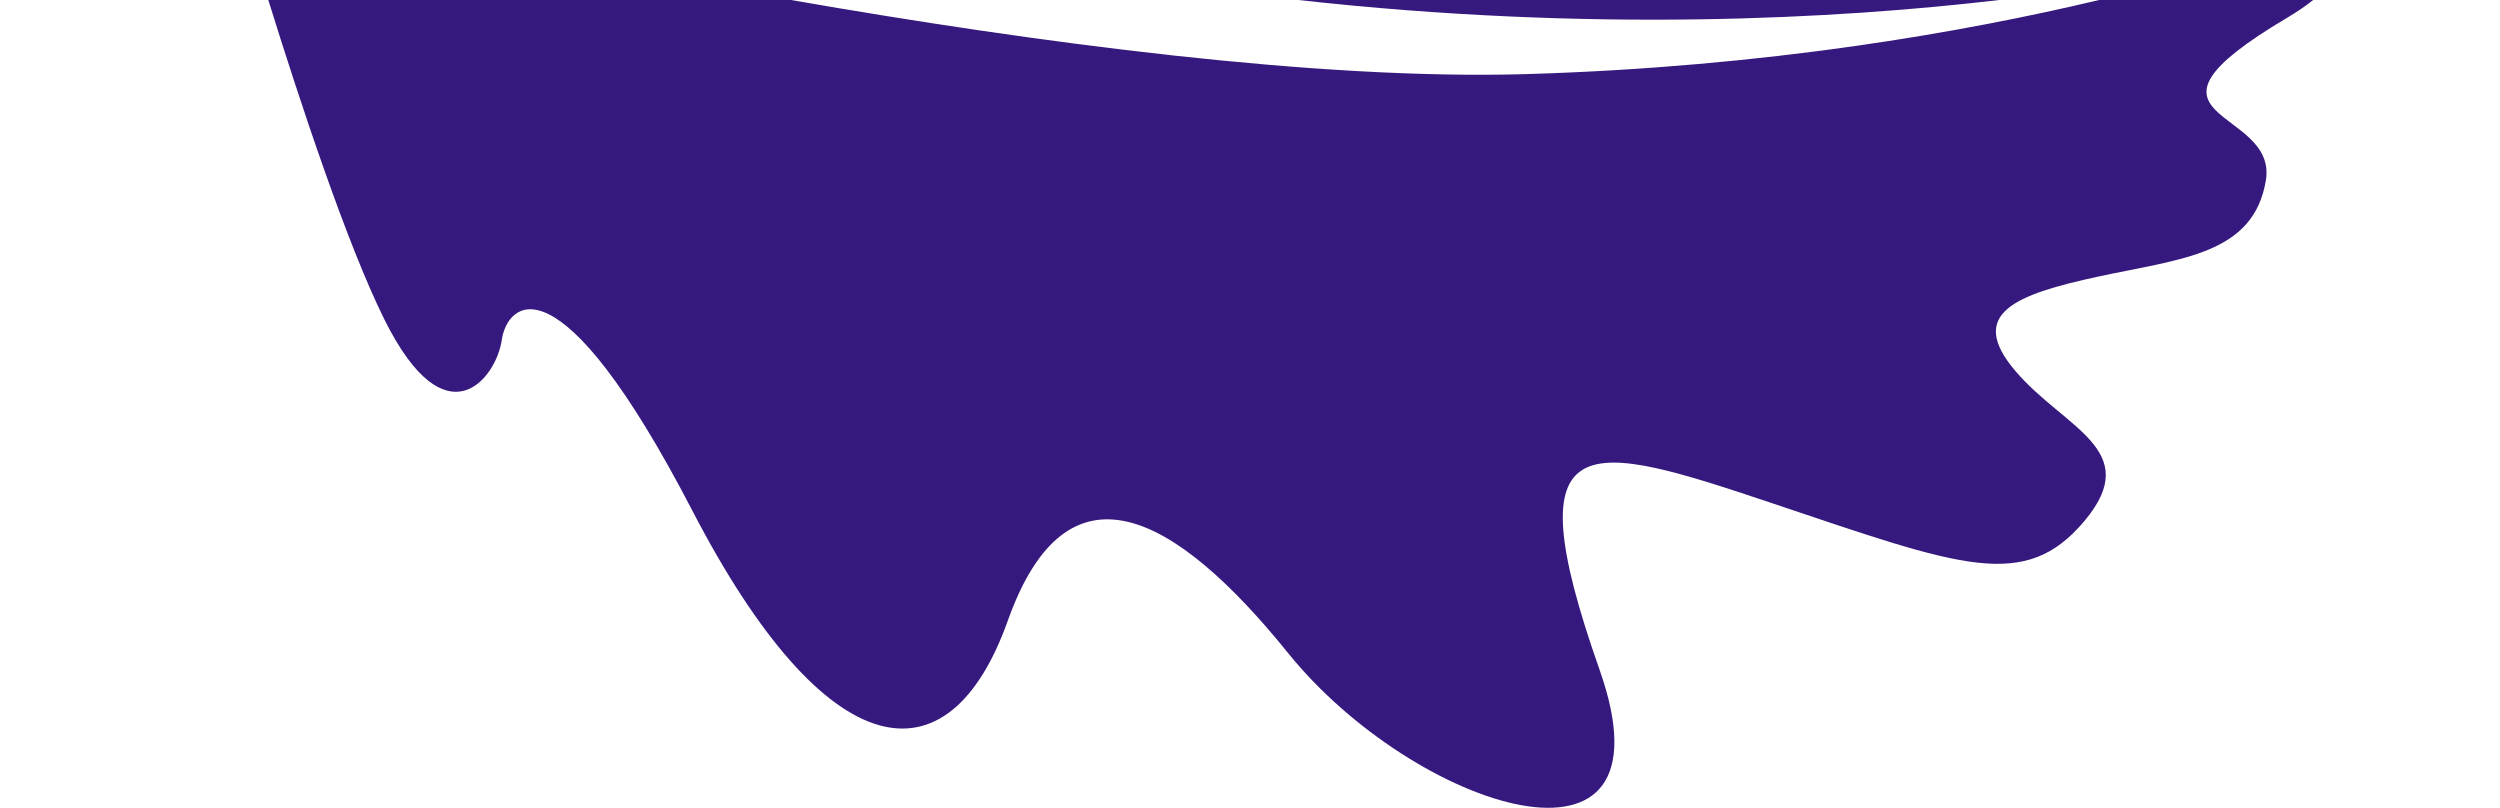
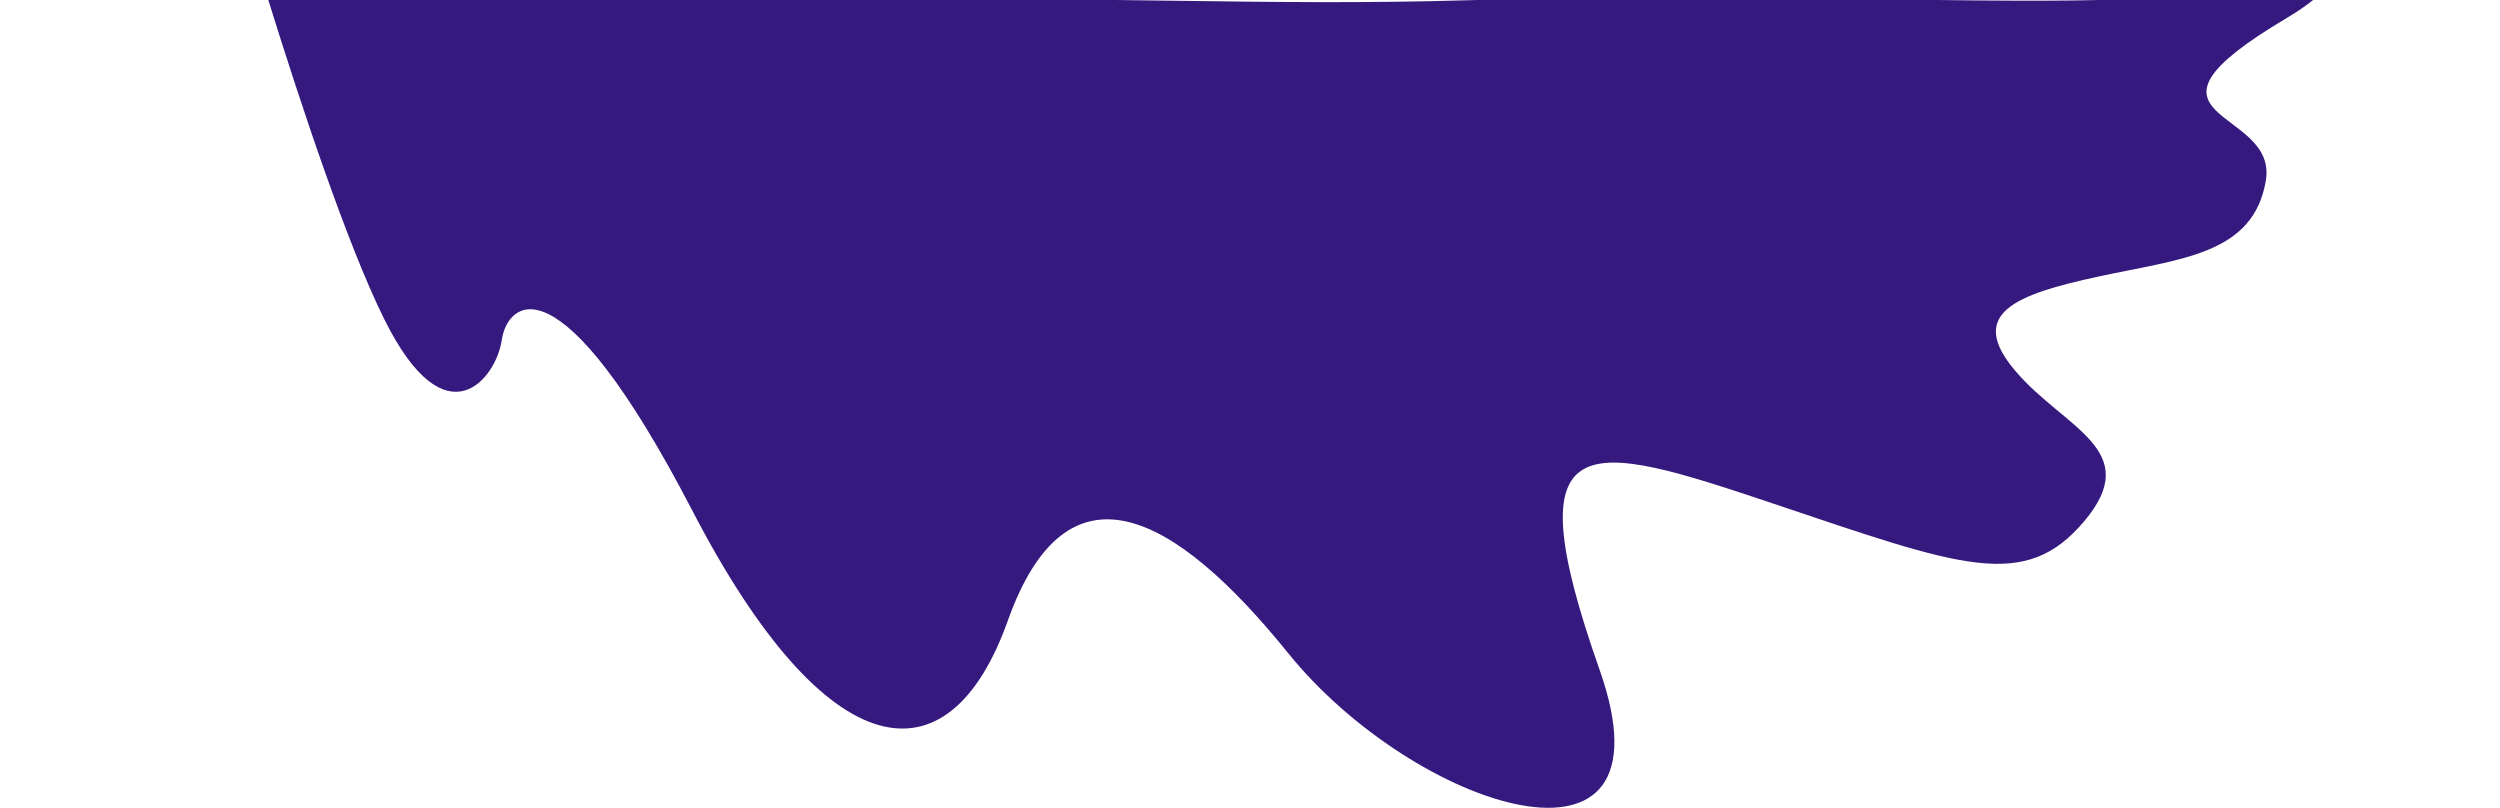
- <svg xmlns="http://www.w3.org/2000/svg" width="1600" height="517">
-   <path d="M171.715 0C191.86 64.814 222.013 156.159 246 204.434c39.666 79.83 71.66 37.324 75.121 13.226 3.461-24.098 36.055-56.45 122.024 109.23 85.968 165.681 164.035 176.49 201.865 70.311C682.84 291.022 751.49 327.68 824.44 418.04c80.207 99.348 250.7 156.474 199.28 10.594-56.621-160.631-7.87-146.304 111.746-106.137s160.48 56.398 198.629 10.865c38.148-45.533-12.767-59.019-44.207-95.89-31.441-36.872.064-49.012 53.049-60.473 52.984-11.46 99.36-14.035 107.216-61.537 7.858-47.502-98.365-37.75 13.733-104.164 6.322-3.746 11.8-7.52 16.539-11.297h-136.979c-85.902 20.45-212.327 42.846-366.652 47.422C843.918 51.362 664.204 27.525 506.22 0H171.715zm659.224 0c187.291 20.873 345.19 12.17 448.584 0H830.94z" fill="#36197f" />
+ <svg xmlns="http://www.w3.org/2000/svg" id="svg4" version="1.1" height="517" width="1600">
+   <defs id="defs8" />
+   <path id="path2" fill="#36197f" d="m 171.715,0 c 20.145,64.814 50.298,156.159 74.285,204.434 39.666,79.83 71.66,37.324 75.121,13.226 3.461,-24.098 36.055,-56.45 122.024,109.23 85.968,165.681 164.035,176.49 201.865,70.311 37.83,-106.179 106.48,-69.521 179.43,20.839 80.207,99.348 250.7,156.474 199.28,10.594 -56.621,-160.631 -7.87,-146.304 111.746,-106.137 119.616,40.167 160.48,56.398 198.629,10.865 38.148,-45.533 -12.767,-59.019 -44.207,-95.89 -31.441,-36.872 0.064,-49.012 53.049,-60.473 52.984,-11.46 99.36,-14.035 107.216,-61.537 7.858,-47.502 -98.365,-37.75 13.733,-104.164 6.322,-3.746 11.8,-7.52 16.539,-11.297 H 1343.446 C 1257.544,2.148 1094.513,-4.436 940.188,0.14 807.312,4.079 705.386,-2.98 506.22,0 Z" />
</svg>
